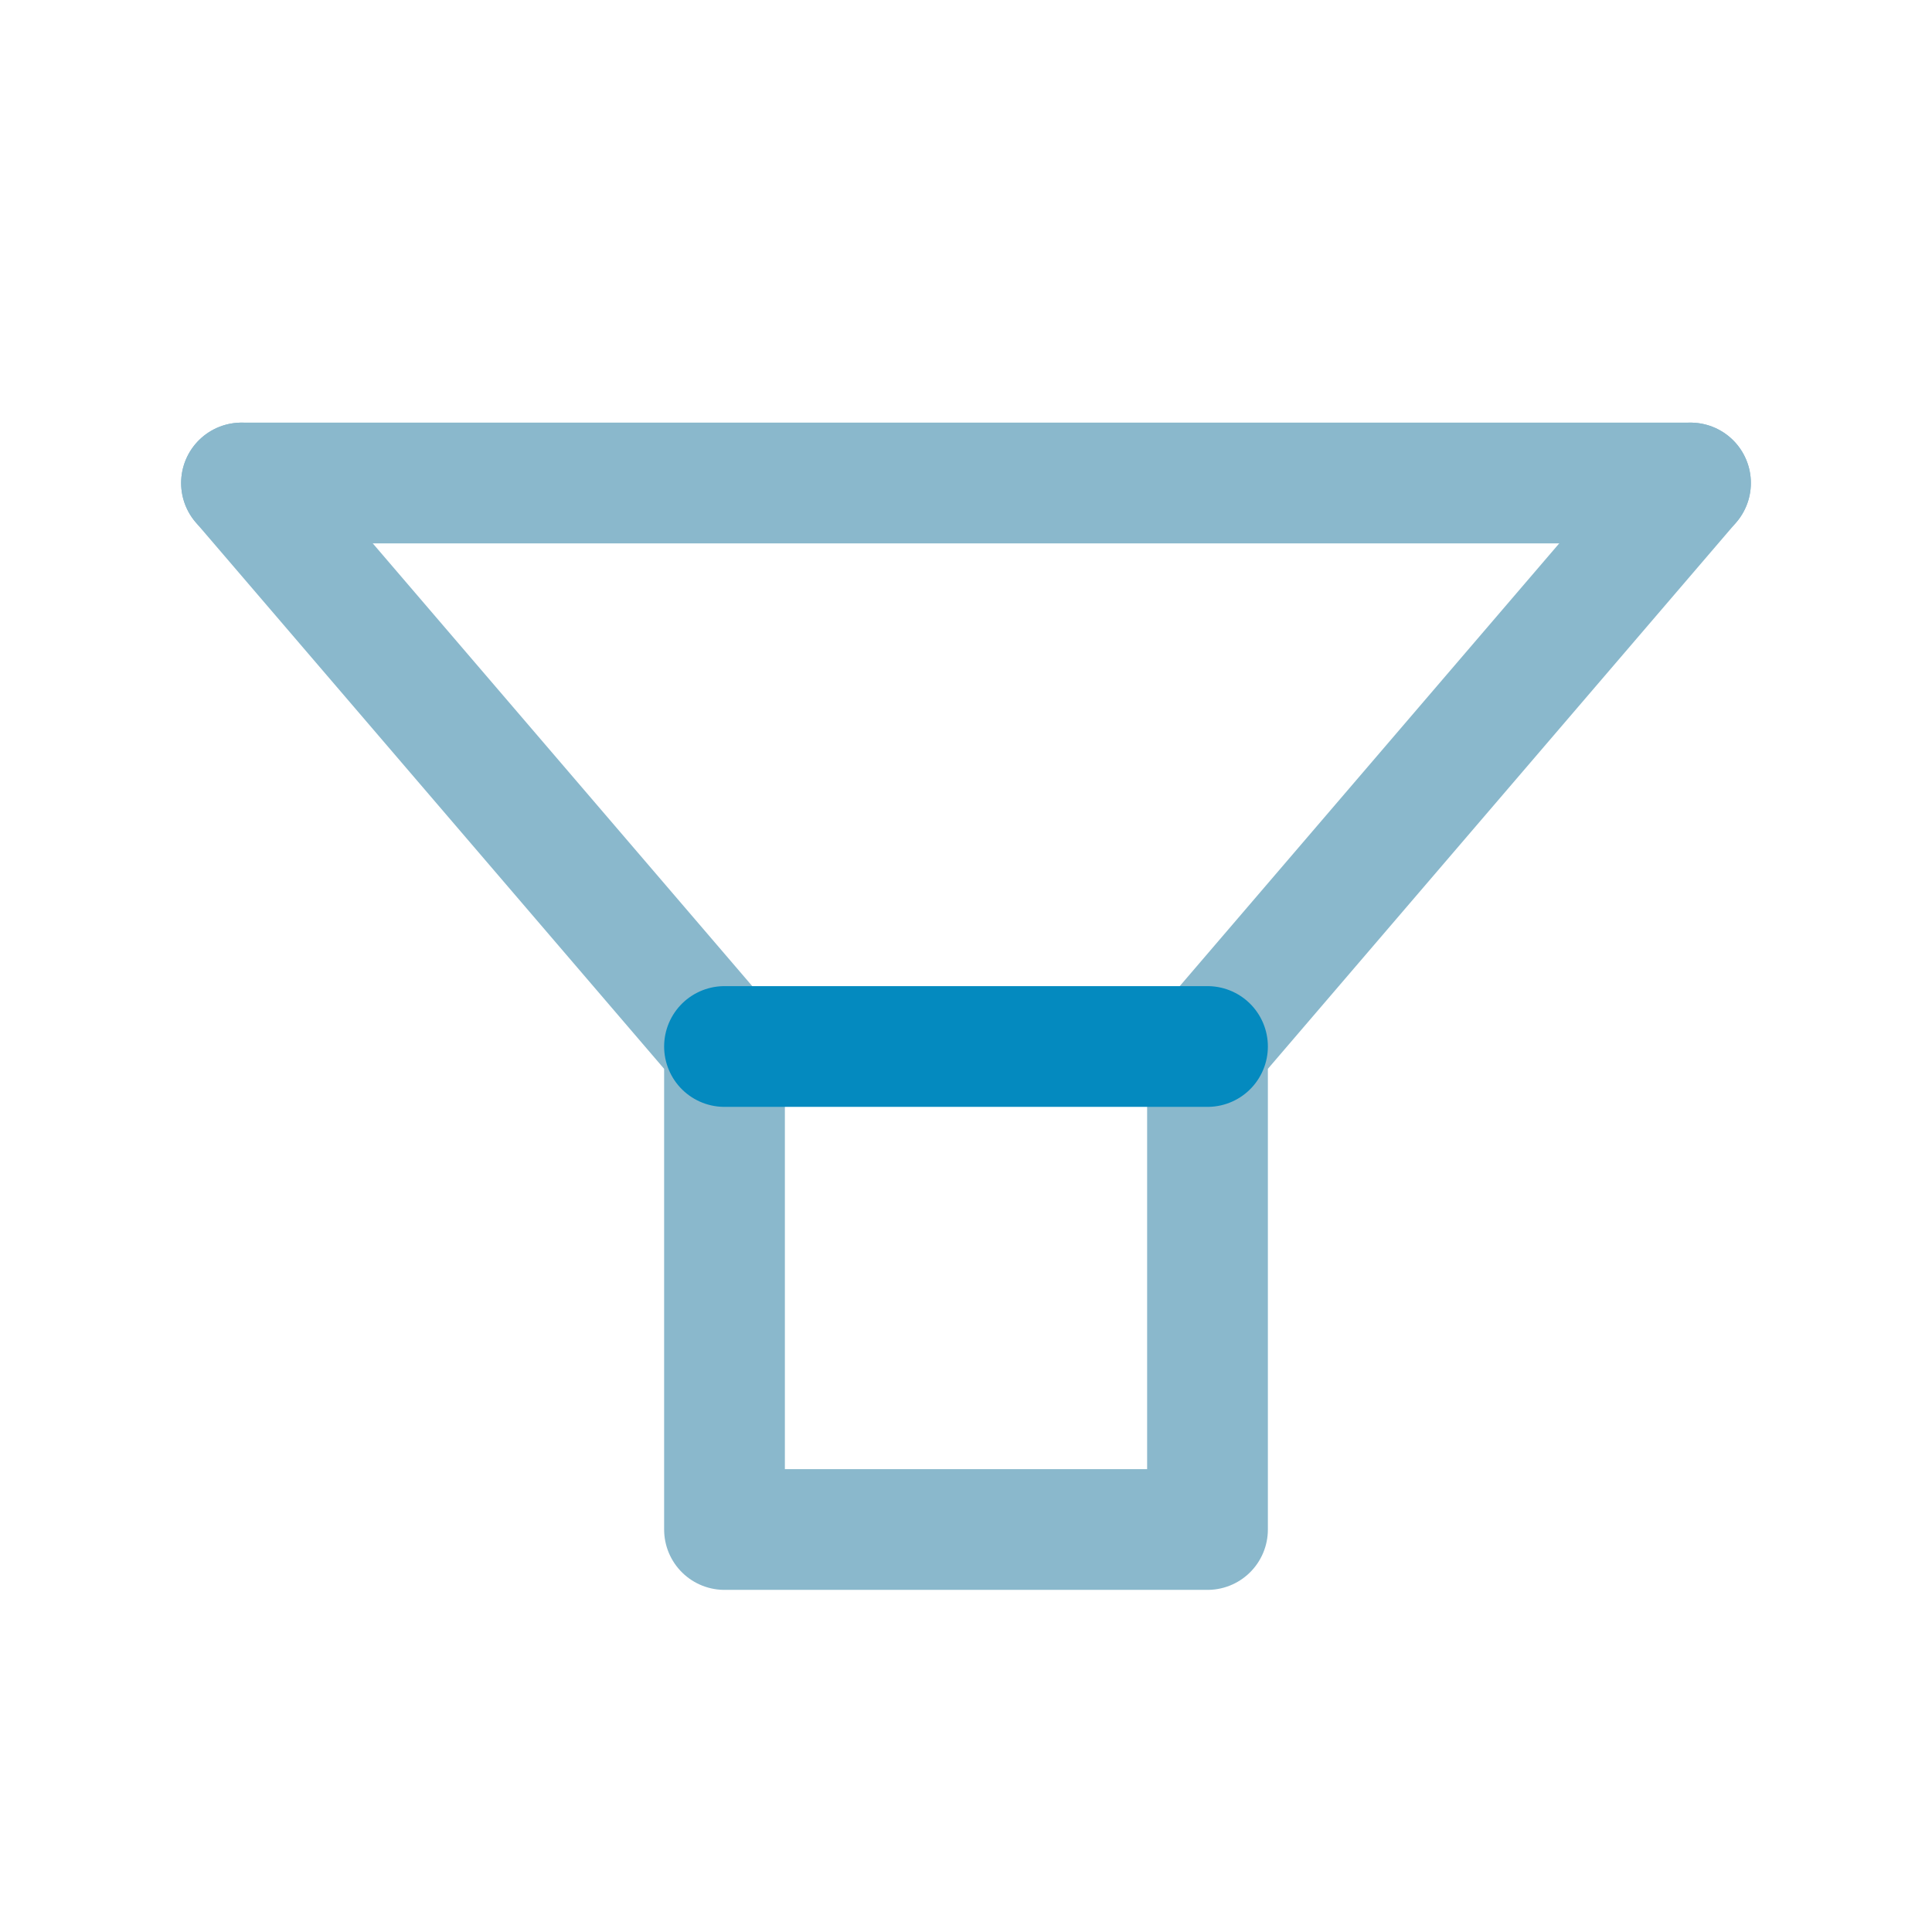
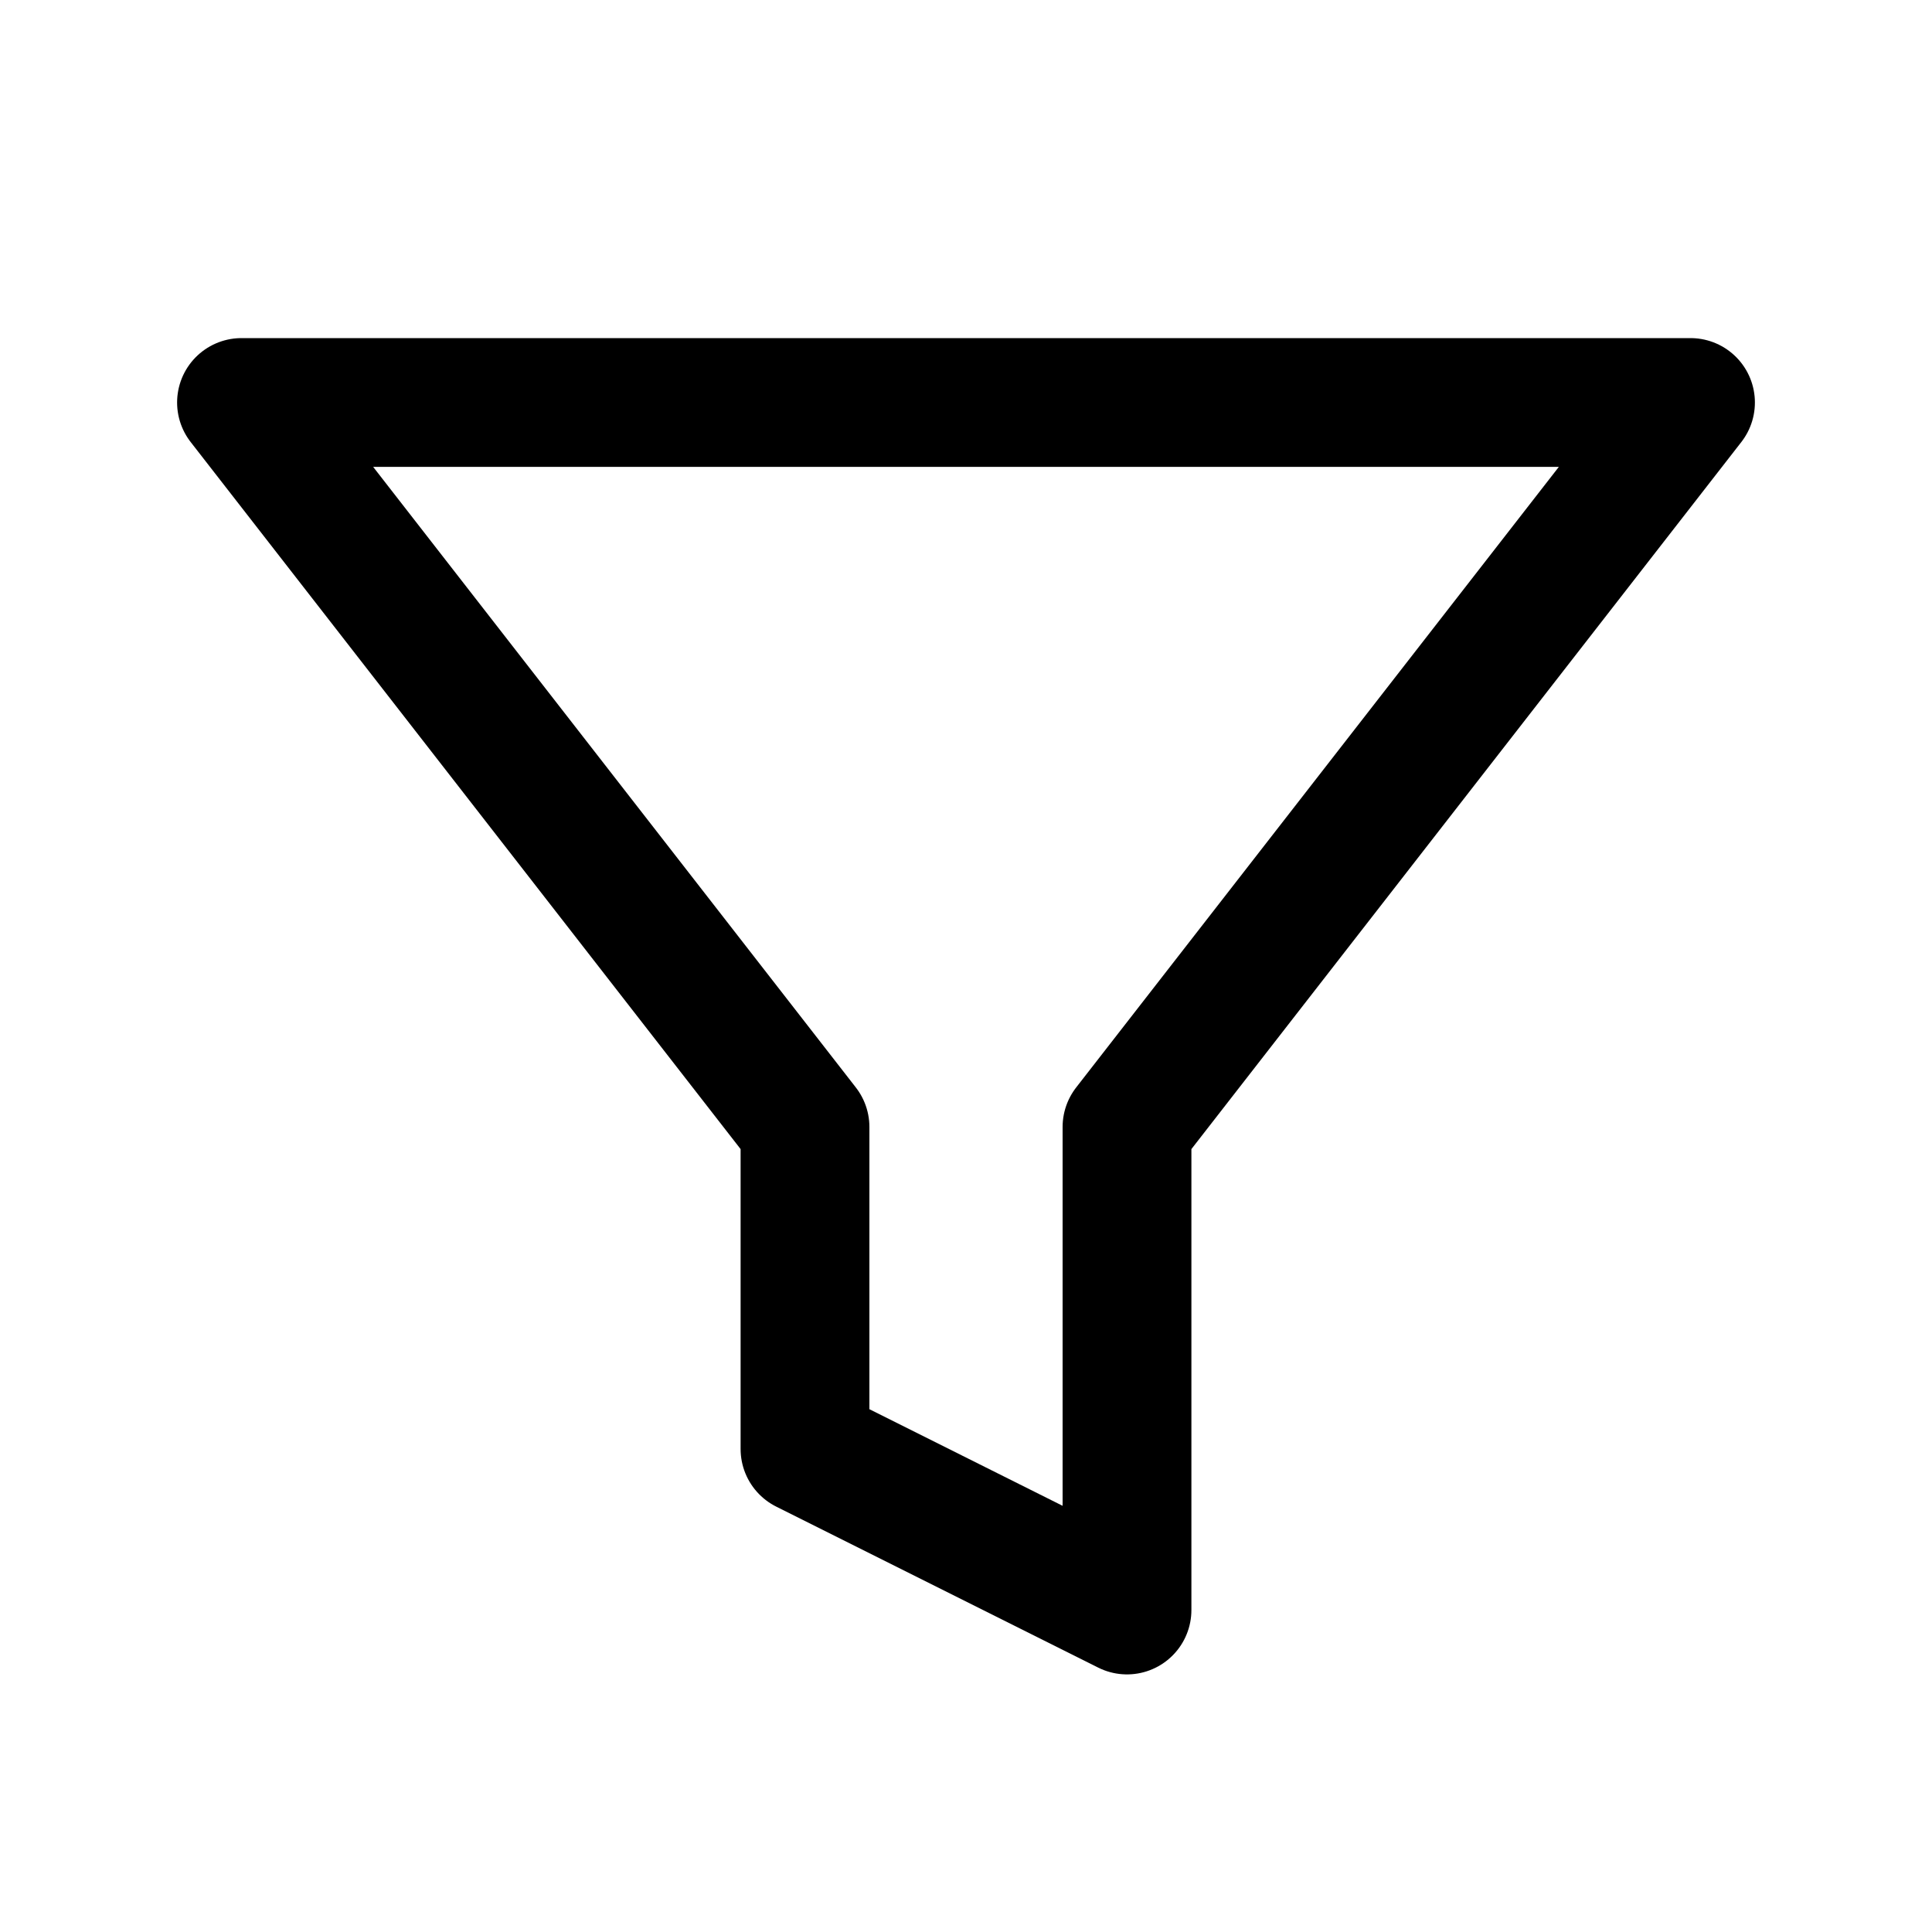
- <svg xmlns="http://www.w3.org/2000/svg" viewBox="0 0 24 24" fill="none">
-   <line x1="3" y1="6" x2="21" y2="6" stroke="#8AB8CC" stroke-width="1.5" stroke-linecap="round" />
-   <polyline points="3,6 9,13 9,19 15,19 15,13 21,6" stroke="#8AB8CC" stroke-width="1.5" stroke-linejoin="round" stroke-linecap="round" />
-   <line x1="9" y1="13" x2="15" y2="13" stroke="#048ABF" stroke-width="1.5" stroke-linecap="round" />
+ <svg xmlns="http://www.w3.org/2000/svg" viewBox="0 0 24 24" fill="none" stroke="currentColor" stroke-width="1.6" stroke-linecap="round" stroke-linejoin="round">
+   <path d="M3 5h18l-7 9v6l-4-2v-4z" />
</svg>
